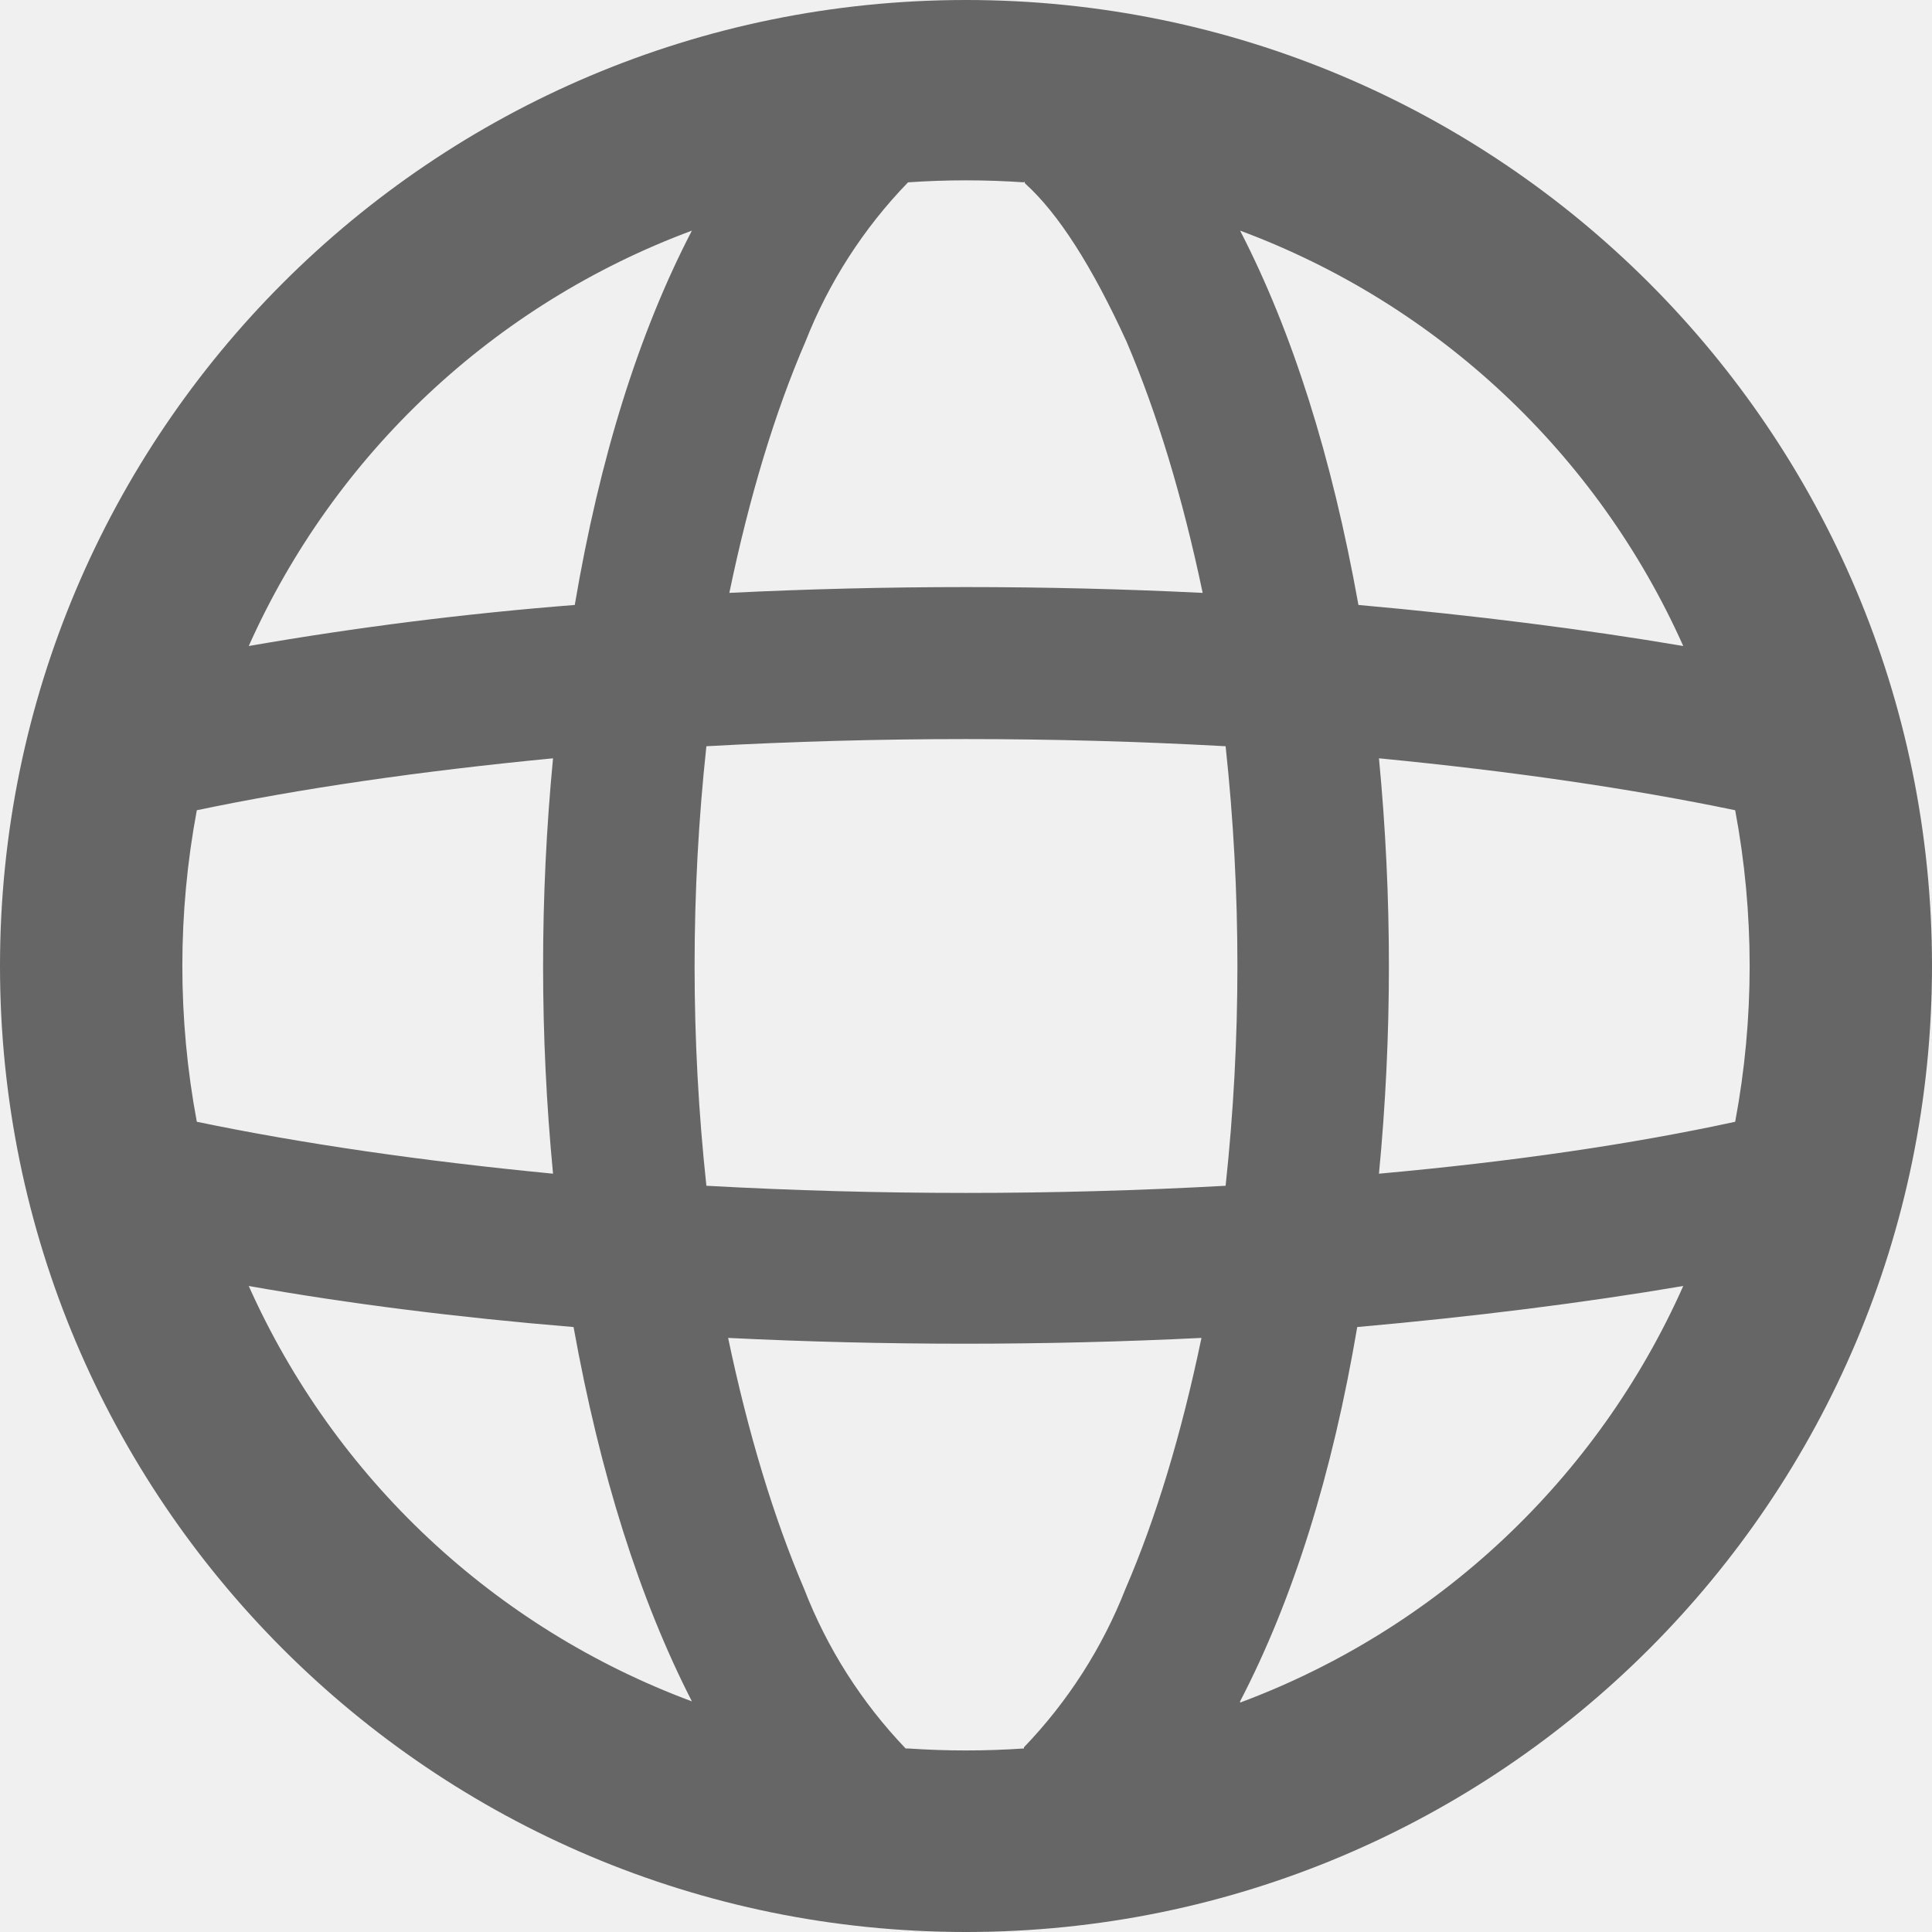
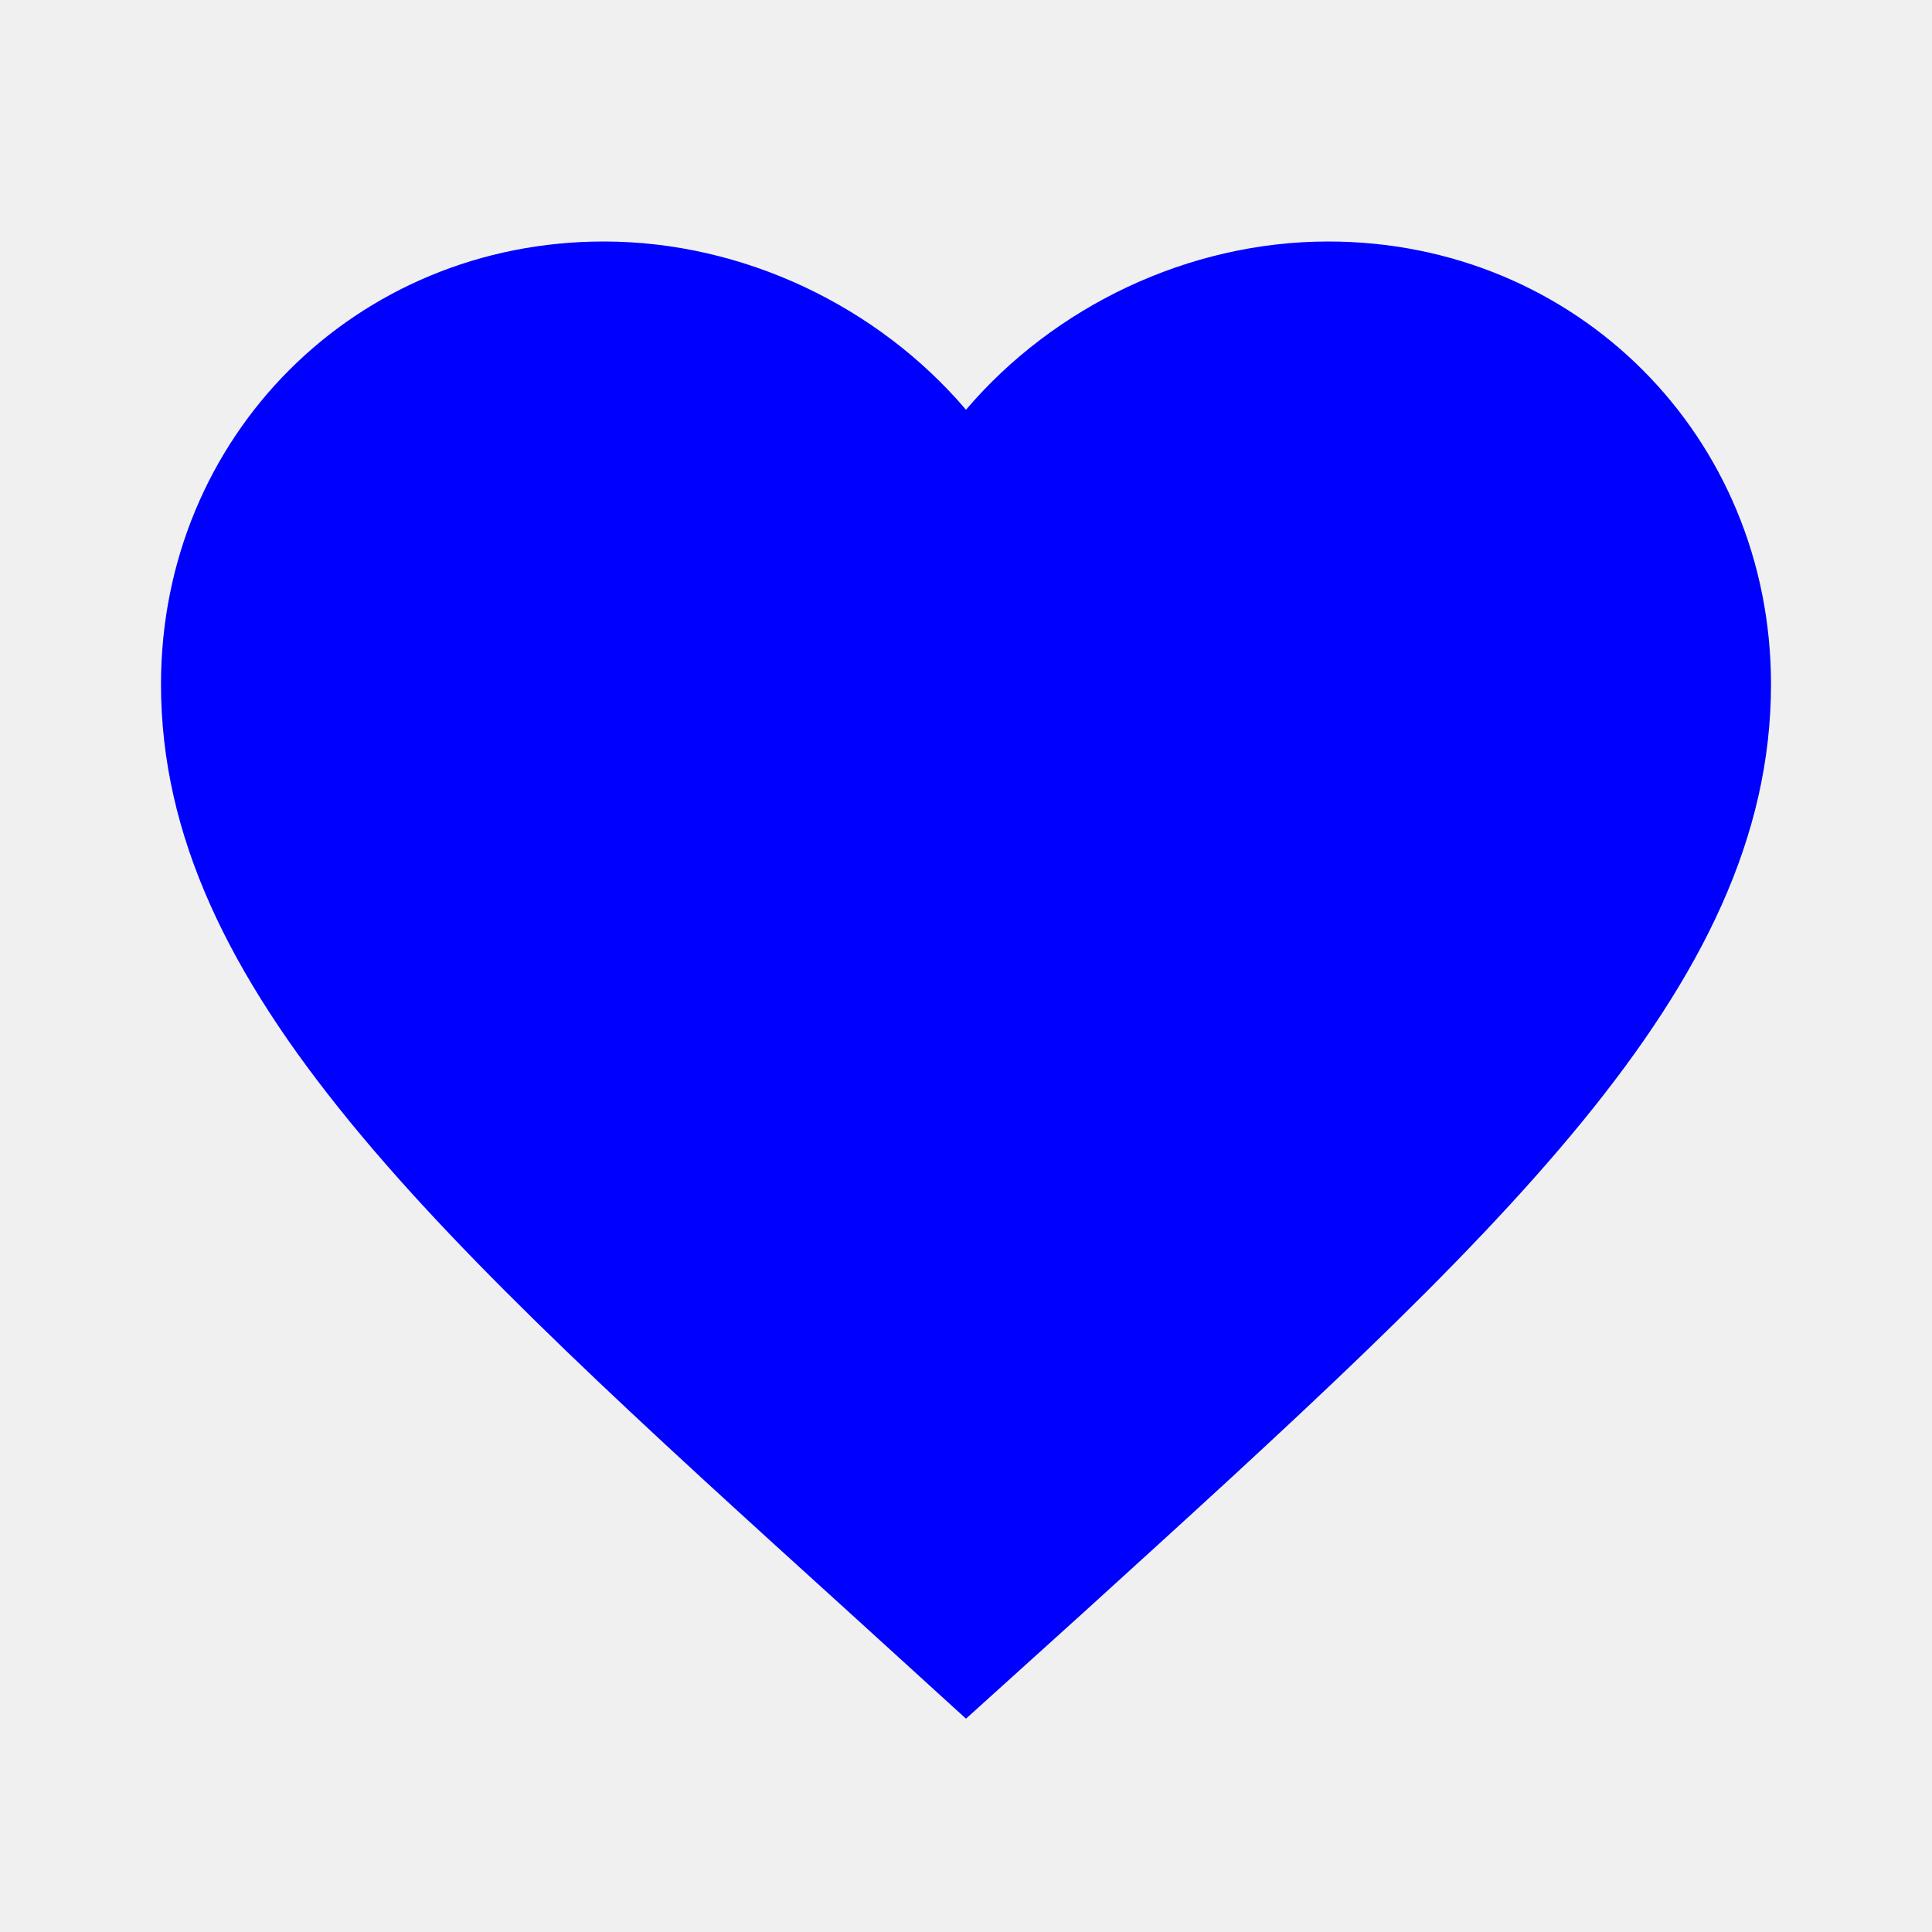
- <svg xmlns="http://www.w3.org/2000/svg" fill="none" viewBox="0 0 16 16">
-   <g clip-path="url(#a)">
-     <path fill-rule="evenodd" clip-rule="evenodd" d="M10.27 14.1a6.5 6.5 0 0 0 3.67-3.45q-1.24.21-2.7.34-.31 1.83-.97 3.1M8 16A8 8 0 1 0 8 0a8 8 0 0 0 0 16m.48-1.52a7 7 0 0 1-.96 0H7.5a4 4 0 0 1-.84-1.32q-.38-.89-.63-2.08a40 40 0 0 0 3.92 0q-.25 1.2-.63 2.08a4 4 0 0 1-.84 1.31zm2.94-4.76q1.66-.15 2.95-.43a7 7 0 0 0 0-2.58q-1.3-.27-2.95-.43a18 18 0 0 1 0 3.44m-1.27-3.54a17 17 0 0 1 0 3.64 39 39 0 0 1-4.3 0 17 17 0 0 1 0-3.64 39 39 0 0 1 4.3 0m1.1-1.17q1.45.13 2.69.34a6.5 6.5 0 0 0-3.67-3.44q.65 1.26.98 3.1M8.48 1.5l.01.02q.41.37.84 1.31.38.89.63 2.08a40 40 0 0 0-3.92 0q.25-1.2.63-2.08a4 4 0 0 1 .85-1.32 7 7 0 0 1 .96 0m-2.75.4a6.5 6.5 0 0 0-3.67 3.44 29 29 0 0 1 2.7-.34q.31-1.83.97-3.1M4.58 6.28q-1.66.16-2.95.43a7 7 0 0 0 0 2.58q1.3.27 2.95.43a18 18 0 0 1 0-3.44m.17 4.71q-1.45-.12-2.69-.34a6.5 6.5 0 0 0 3.67 3.44q-.65-1.27-.98-3.1" fill="#666" />
-   </g>
-   <defs>
-     <clipPath id="a">
-       <path fill="#fff" d="M0 0h16v16H0z" />
-     </clipPath>
-   </defs>
+ <svg xmlns="http://www.w3.org/2000/svg" width="100" height="100" viewBox="0 0 24 24" fill="blue">
+   <path d="M12 21.35l-1.45-1.32C5.4 15.36 2 12.28 2 8.5             2 5.42 4.42 3 7.5 3c1.74 0 3.41 0.81 4.5 2.09            C13.09 3.81 14.76 3 16.5 3             19.58 3 22 5.42 22 8.5             c0 3.78-3.4 6.86-8.55 11.54L12 21.35z" />
</svg>
